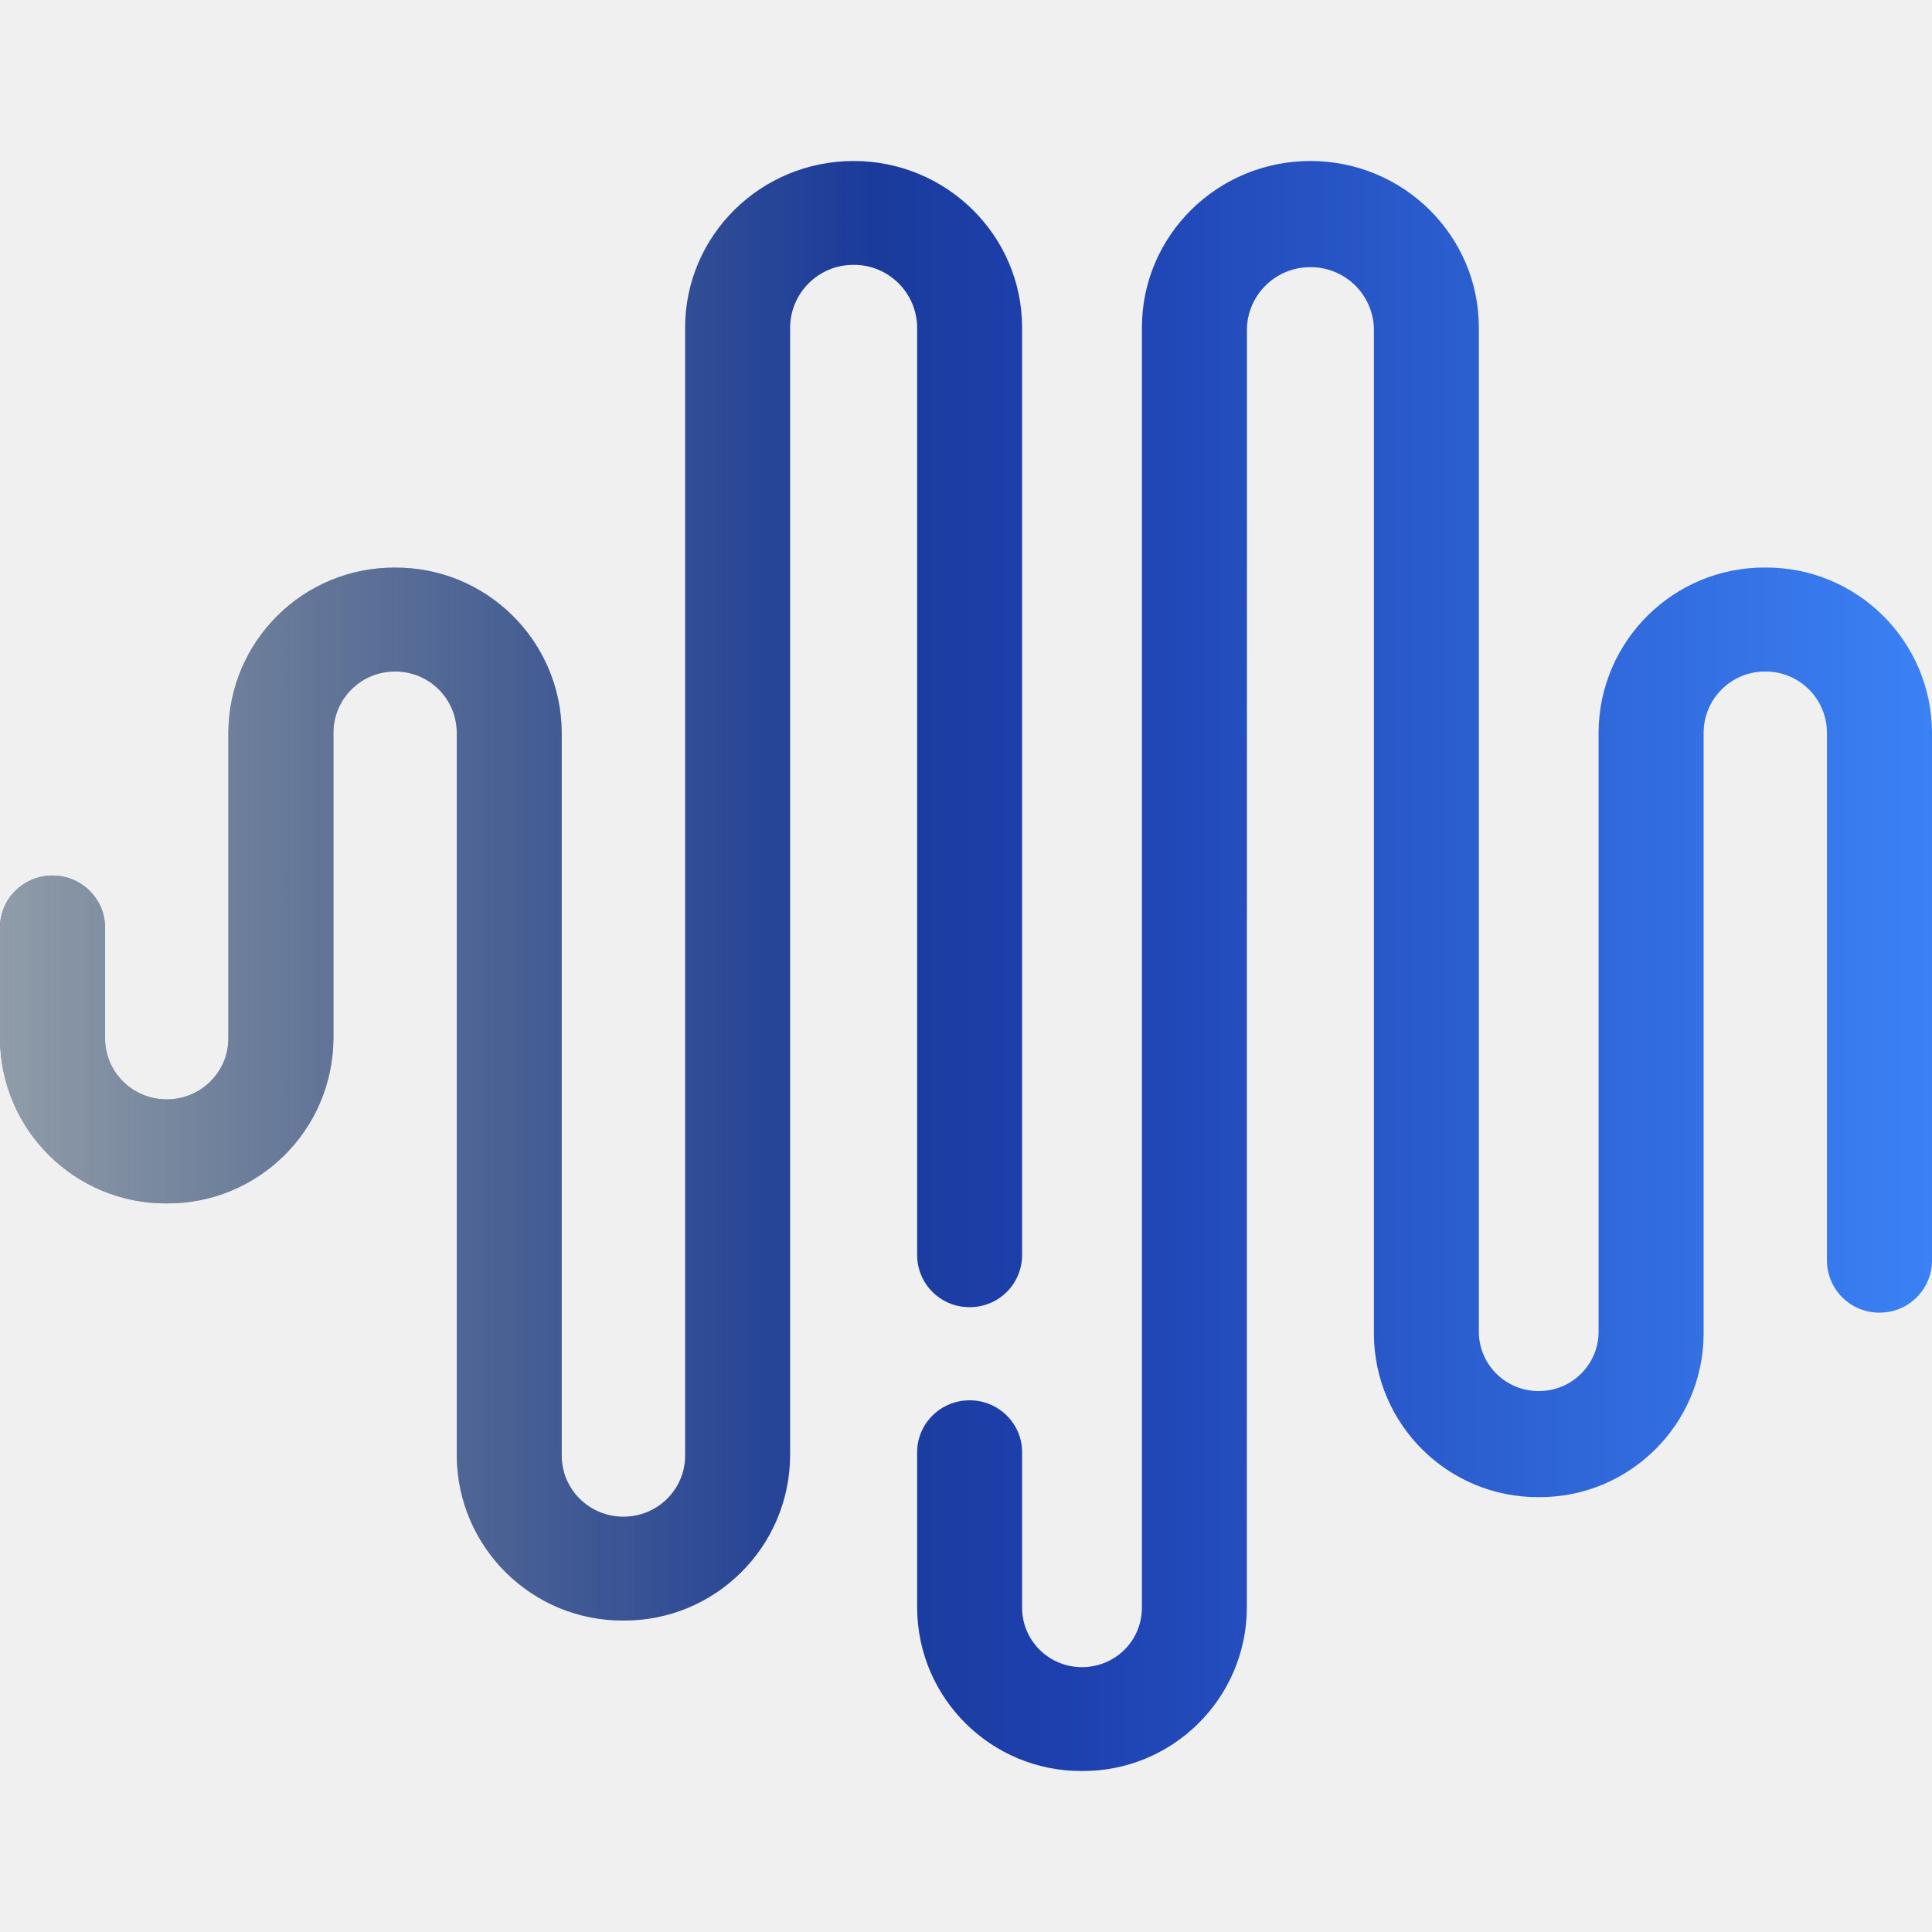
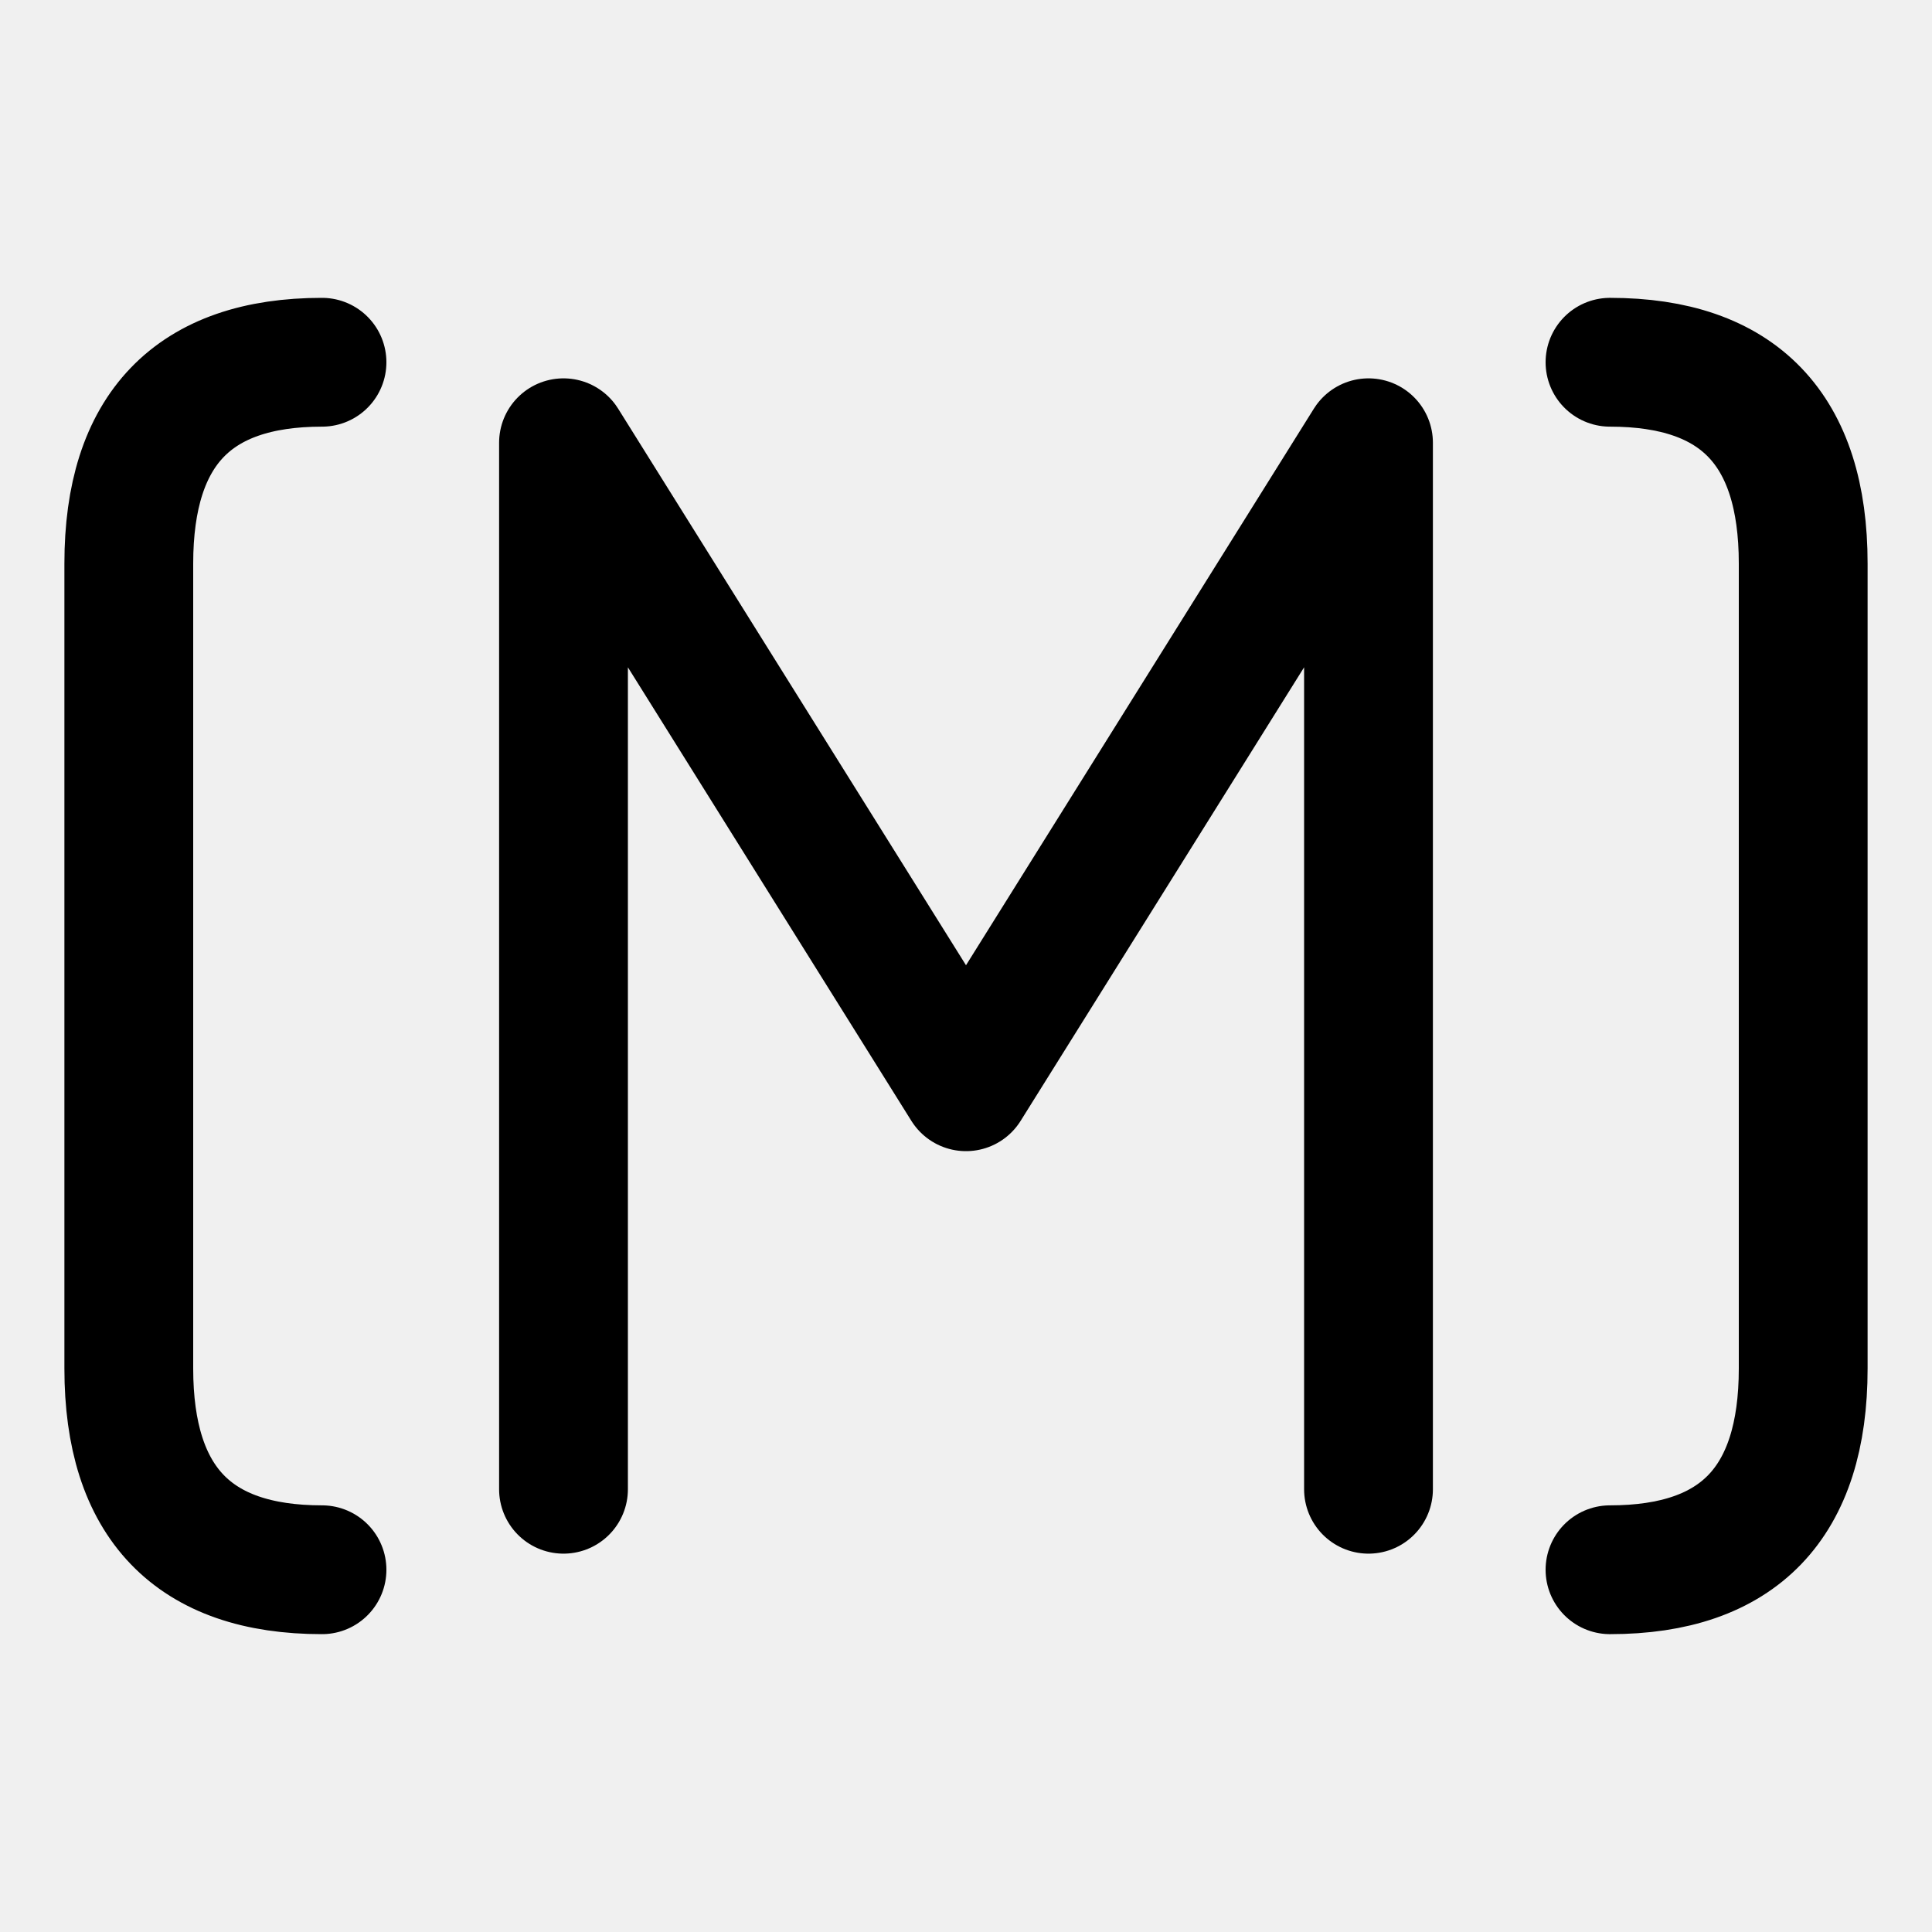
<svg xmlns="http://www.w3.org/2000/svg" viewBox="0 0 24 24">
-   <path fill="url(#mm-mark-grad)" fill-rule="nonzero" d="M16.278 2c1.156 0 2.093.927 2.093 2.07v12.501a.74.74 0 00.744.709.74.74 0 00.743-.709V9.099a2.06 2.06 0 012.071-2.049A2.06 2.06 0 0124 9.1v6.561a.649.649 0 01-.652.645.649.649 0 01-.653-.645V9.1a.762.762 0 00-.766-.758.762.762 0 00-.766.758v7.472a2.037 2.037 0 01-2.048 2.026 2.037 2.037 0 01-2.048-2.026v-12.5a.785.785 0 00-.788-.753.785.785 0 00-.789.752l-.001 15.904A2.037 2.037 0 0113.441 22a2.037 2.037 0 01-2.048-2.026V18.04c0-.356.292-.645.652-.645.36 0 .652.289.652.645v1.934c0 .263.142.506.372.638.23.131.514.131.744 0a.734.734 0 00.372-.638V4.07c0-1.143.937-2.07 2.093-2.07zm-5.674 0c1.156 0 2.093.927 2.093 2.07v11.523a.648.648 0 01-.652.645.648.648 0 01-.652-.645V4.07a.785.785 0 00-.789-.78.785.785 0 00-.789.78v14.013a2.06 2.06 0 01-2.07 2.048 2.06 2.06 0 01-2.071-2.048V9.1a.762.762 0 00-.766-.758.762.762 0 00-.766.758v3.8a2.06 2.06 0 01-2.071 2.049A2.06 2.06 0 010 12.9v-1.378c0-.357.292-.646.652-.646.36 0 .653.29.653.646V12.9c0 .418.343.757.766.757s.766-.339.766-.757V9.099a2.06 2.06 0 012.07-2.048 2.06 2.06 0 012.071 2.048v8.984c0 .419.343.758.767.758.423 0 .766-.339.766-.758V4.07c0-1.143.937-2.07 2.093-2.07z" />
-   <path fill="url(#mm-mark-highlight)" fill-rule="nonzero" d="M16.278 2c1.156 0 2.093.927 2.093 2.07v12.501a.74.74 0 00.744.709.74.74 0 00.743-.709V9.099a2.06 2.06 0 012.071-2.049A2.06 2.06 0 0124 9.1v6.561a.649.649 0 01-.652.645.649.649 0 01-.653-.645V9.1a.762.762 0 00-.766-.758.762.762 0 00-.766.758v7.472a2.037 2.037 0 01-2.048 2.026 2.037 2.037 0 01-2.048-2.026v-12.5a.785.785 0 00-.788-.753.785.785 0 00-.789.752l-.001 15.904A2.037 2.037 0 0113.441 22a2.037 2.037 0 01-2.048-2.026V18.04c0-.356.292-.645.652-.645.36 0 .652.289.652.645v1.934c0 .263.142.506.372.638.23.131.514.131.744 0a.734.734 0 00.372-.638V4.07c0-1.143.937-2.07 2.093-2.07zm-5.674 0c1.156 0 2.093.927 2.093 2.07v11.523a.648.648 0 01-.652.645.648.648 0 01-.652-.645V4.07a.785.785 0 00-.789-.78.785.785 0 00-.789.78v14.013a2.06 2.06 0 01-2.07 2.048 2.06 2.06 0 01-2.071-2.048V9.1a.762.762 0 00-.766-.758.762.762 0 00-.766.758v3.8a2.06 2.06 0 01-2.071 2.049A2.06 2.06 0 010 12.9v-1.378c0-.357.292-.646.652-.646.36 0 .653.29.653.646V12.9c0 .418.343.757.766.757s.766-.339.766-.757V9.099a2.06 2.06 0 012.07-2.048 2.06 2.06 0 012.071 2.048v8.984c0 .419.343.758.767.758.423 0 .766-.339.766-.758V4.07c0-1.143.937-2.07 2.093-2.07z" />
-   <defs>
-     <linearGradient id="mm-mark-grad" x1="0%" x2="100.182%" y1="50.057%" y2="50.057%">
-       <stop offset="0%" stop-color="#0A2540" />
-       <stop offset="55%" stop-color="#1E40AF" />
-       <stop offset="100%" stop-color="#3B82F6" />
-     </linearGradient>
-     <linearGradient id="mm-mark-highlight" x1="0%" x2="100.182%" y1="50.057%" y2="50.057%">
-       <stop offset="0%" stop-color="#FFFFFF" stop-opacity="0.55" />
-       <stop offset="45%" stop-color="#FFFFFF" stop-opacity="0" />
-       <stop offset="100%" stop-color="#FFFFFF" stop-opacity="0" />
-     </linearGradient>
-   </defs>
+   <style>
+     path { stroke: currentColor; stroke-width: 1.6; fill: none; stroke-linecap: round; stroke-linejoin: round; }
+     @media (prefers-color-scheme: dark) {
+       path { stroke: #FFFFFF; }
+     }
+   </style>
+   <path d="M 4 4.5 Q 1.6 4.5 1.6 7 V 17 Q 1.6 19.5 4 19.5" />
+   <path d="M 20 4.5 Q 22.4 4.5 22.4 7 V 17 Q 22.4 19.5 20 19.5" />
+   <path d="M 7 18.5 V 5.5 L 12 13.5 L 17 5.5 V 18.5" />
</svg>
